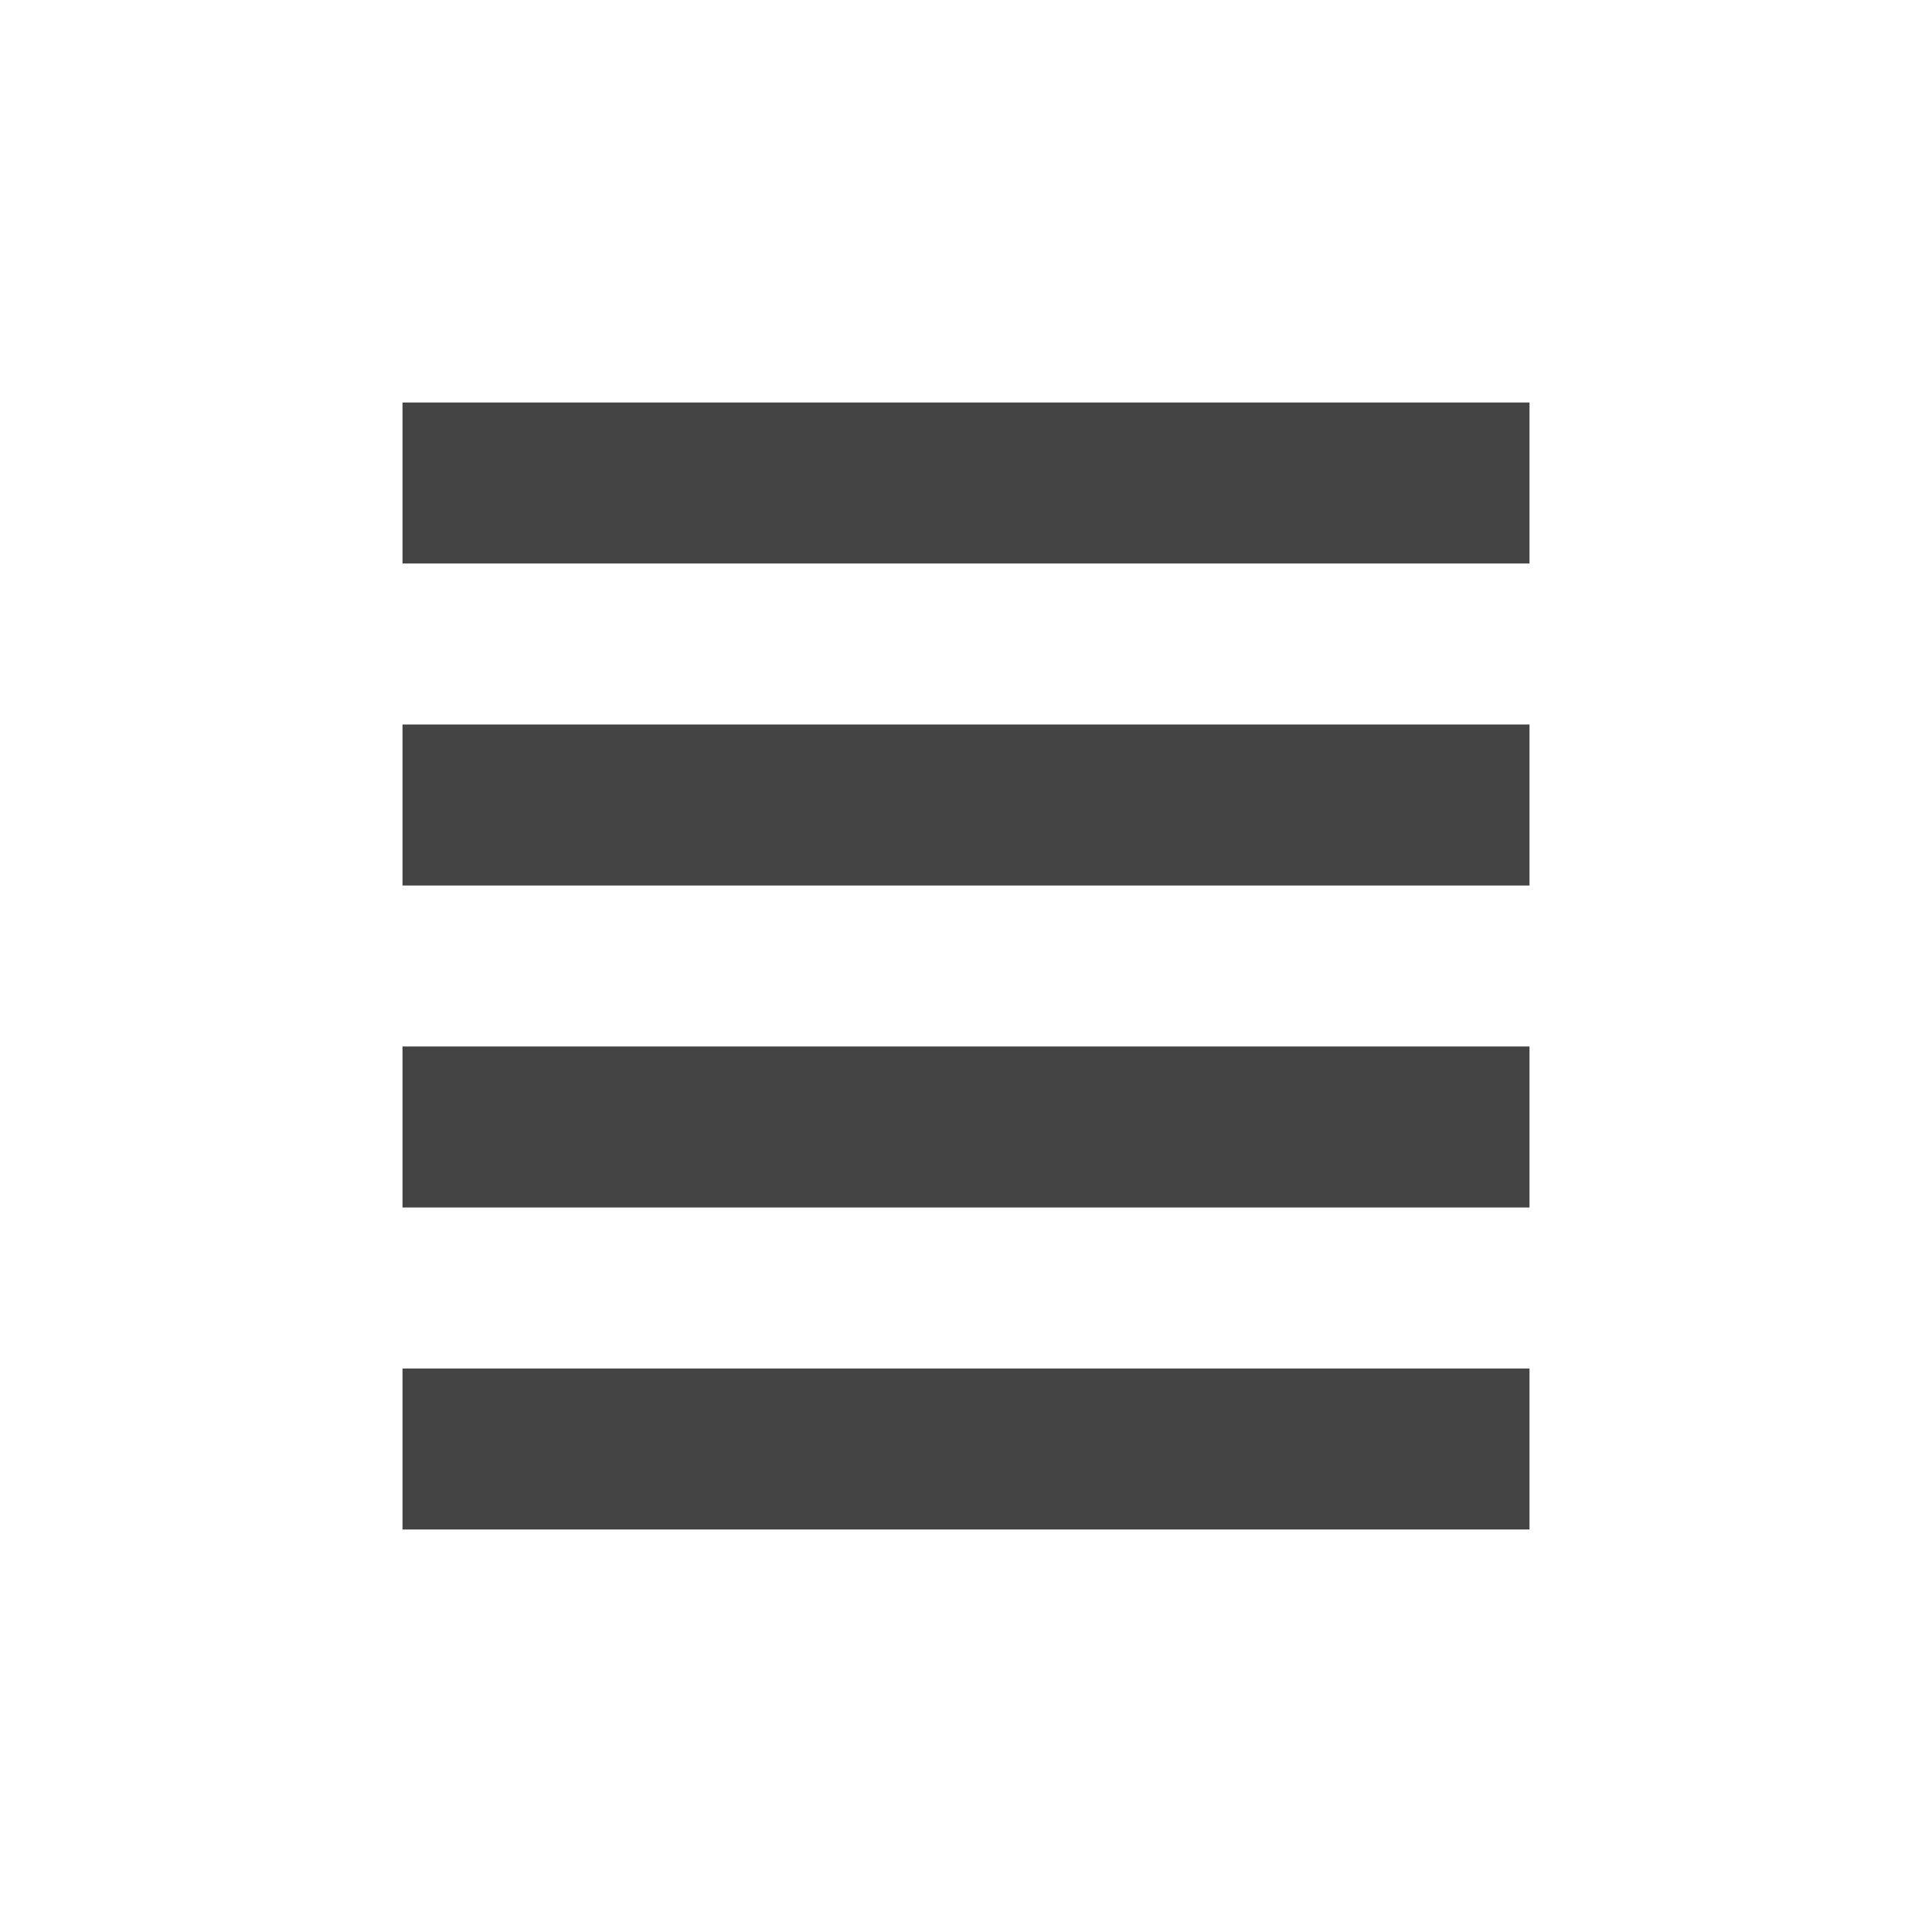
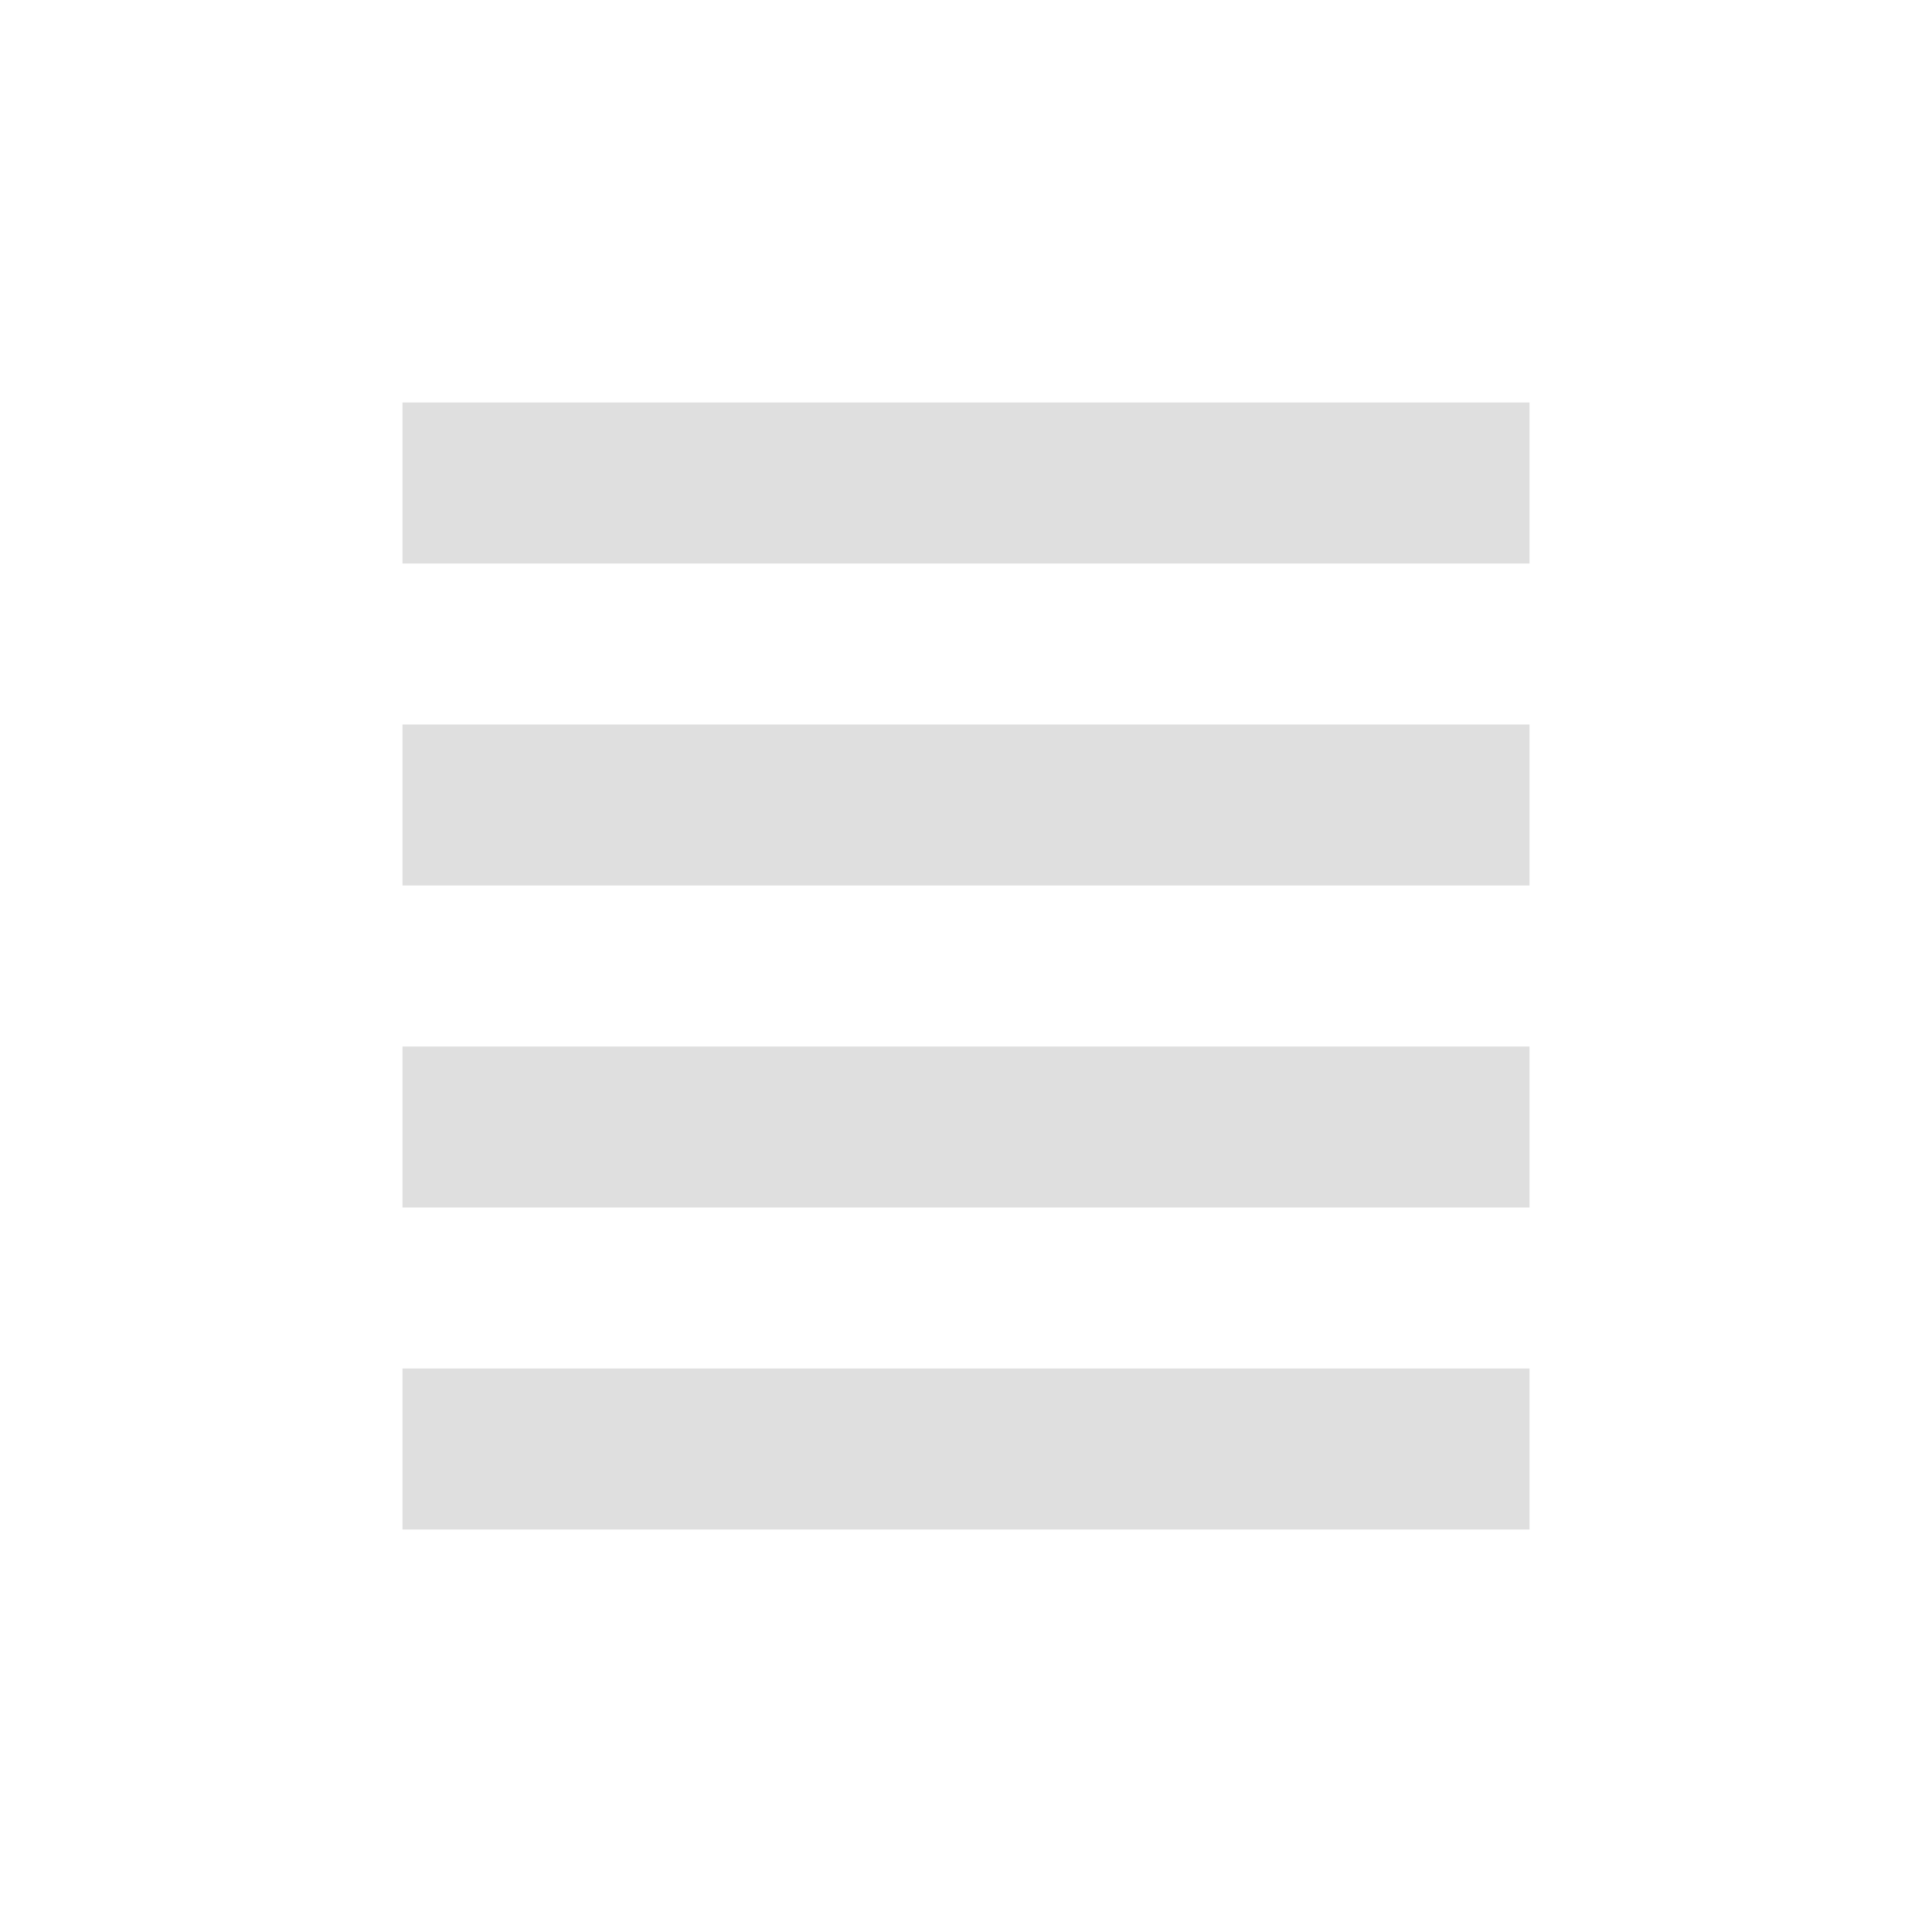
<svg xmlns="http://www.w3.org/2000/svg" width="24" height="24" version="1.1">
  <defs>
    <style id="current-color-scheme" type="text/css">
-    .ColorScheme-Text { color:#444444; } .ColorScheme-Highlight { color:#4285f4; }
+    .ColorScheme-Text { color:#dfdfdf; } .ColorScheme-Highlight { color:#4285f4; }
  </style>
  </defs>
  <g transform="translate(4,4)">
    <path style="fill:currentColor" class="ColorScheme-Text" d="M 1,1 V 3 H 15 V 1 Z M 1,5 V 7 H 15 V 5 Z M 1,9 V 11 H 15 V 9 Z M 1,13 V 15 H 15 V 13 Z" />
  </g>
</svg>
